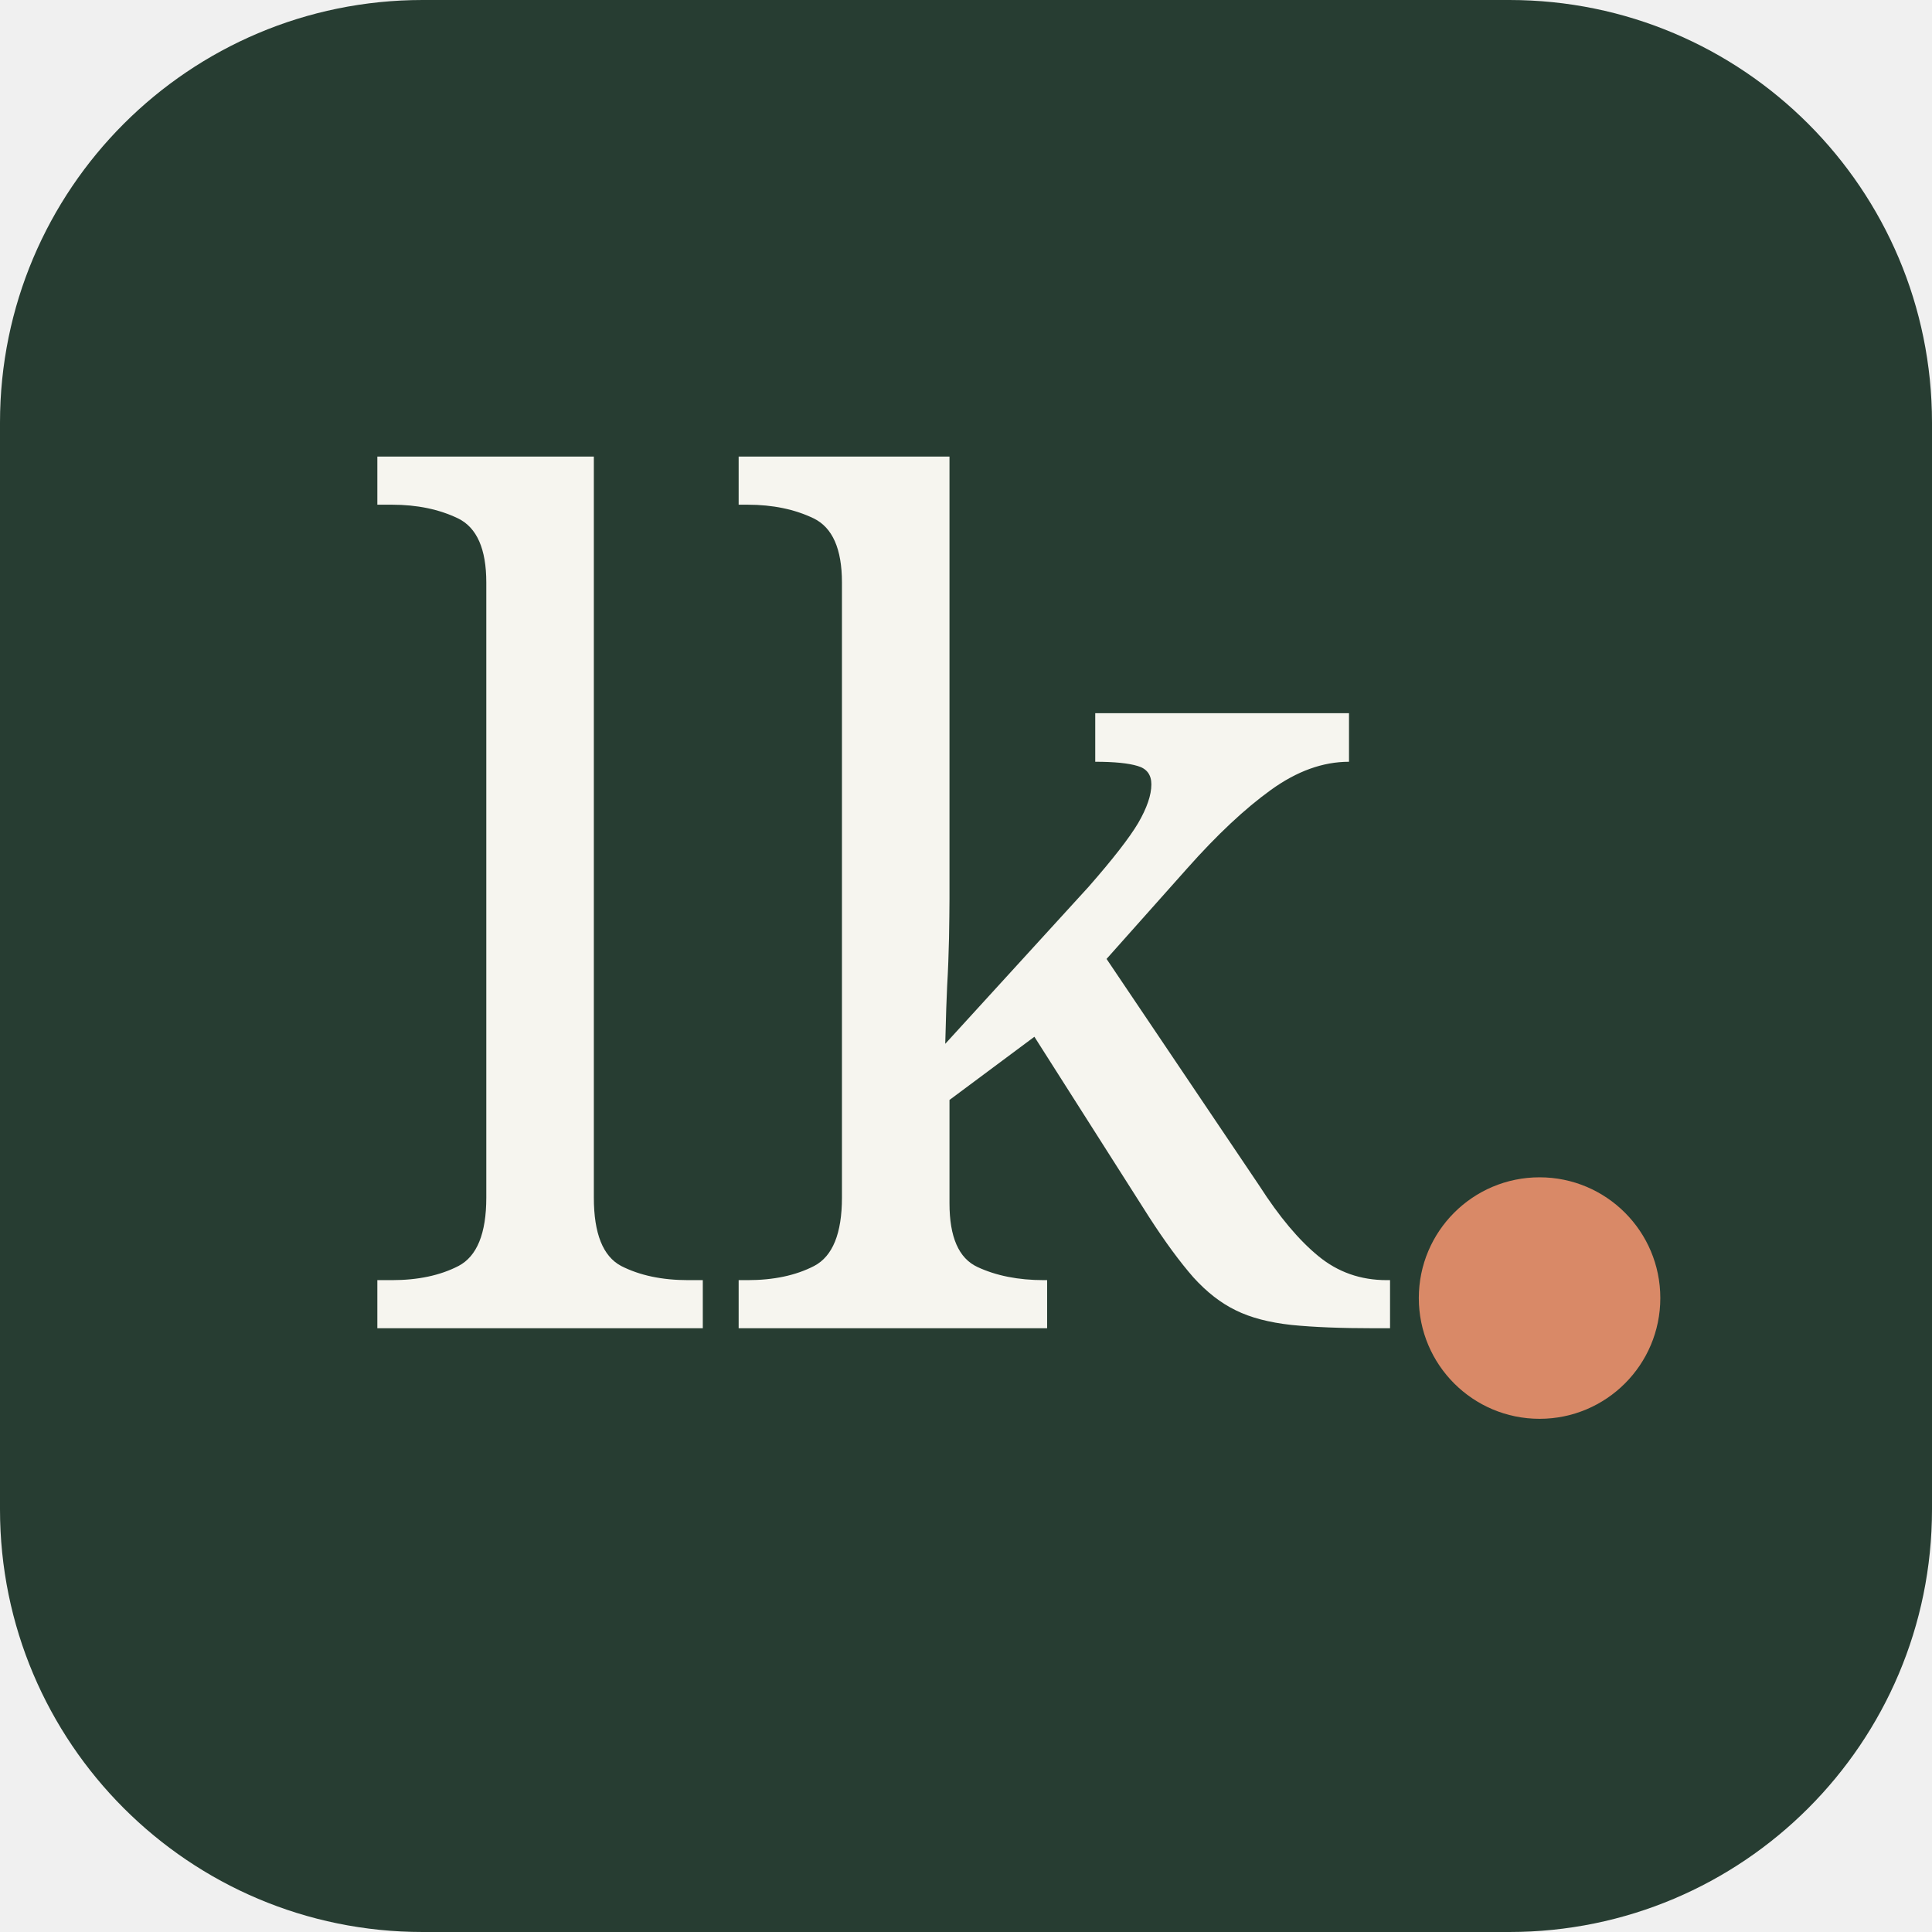
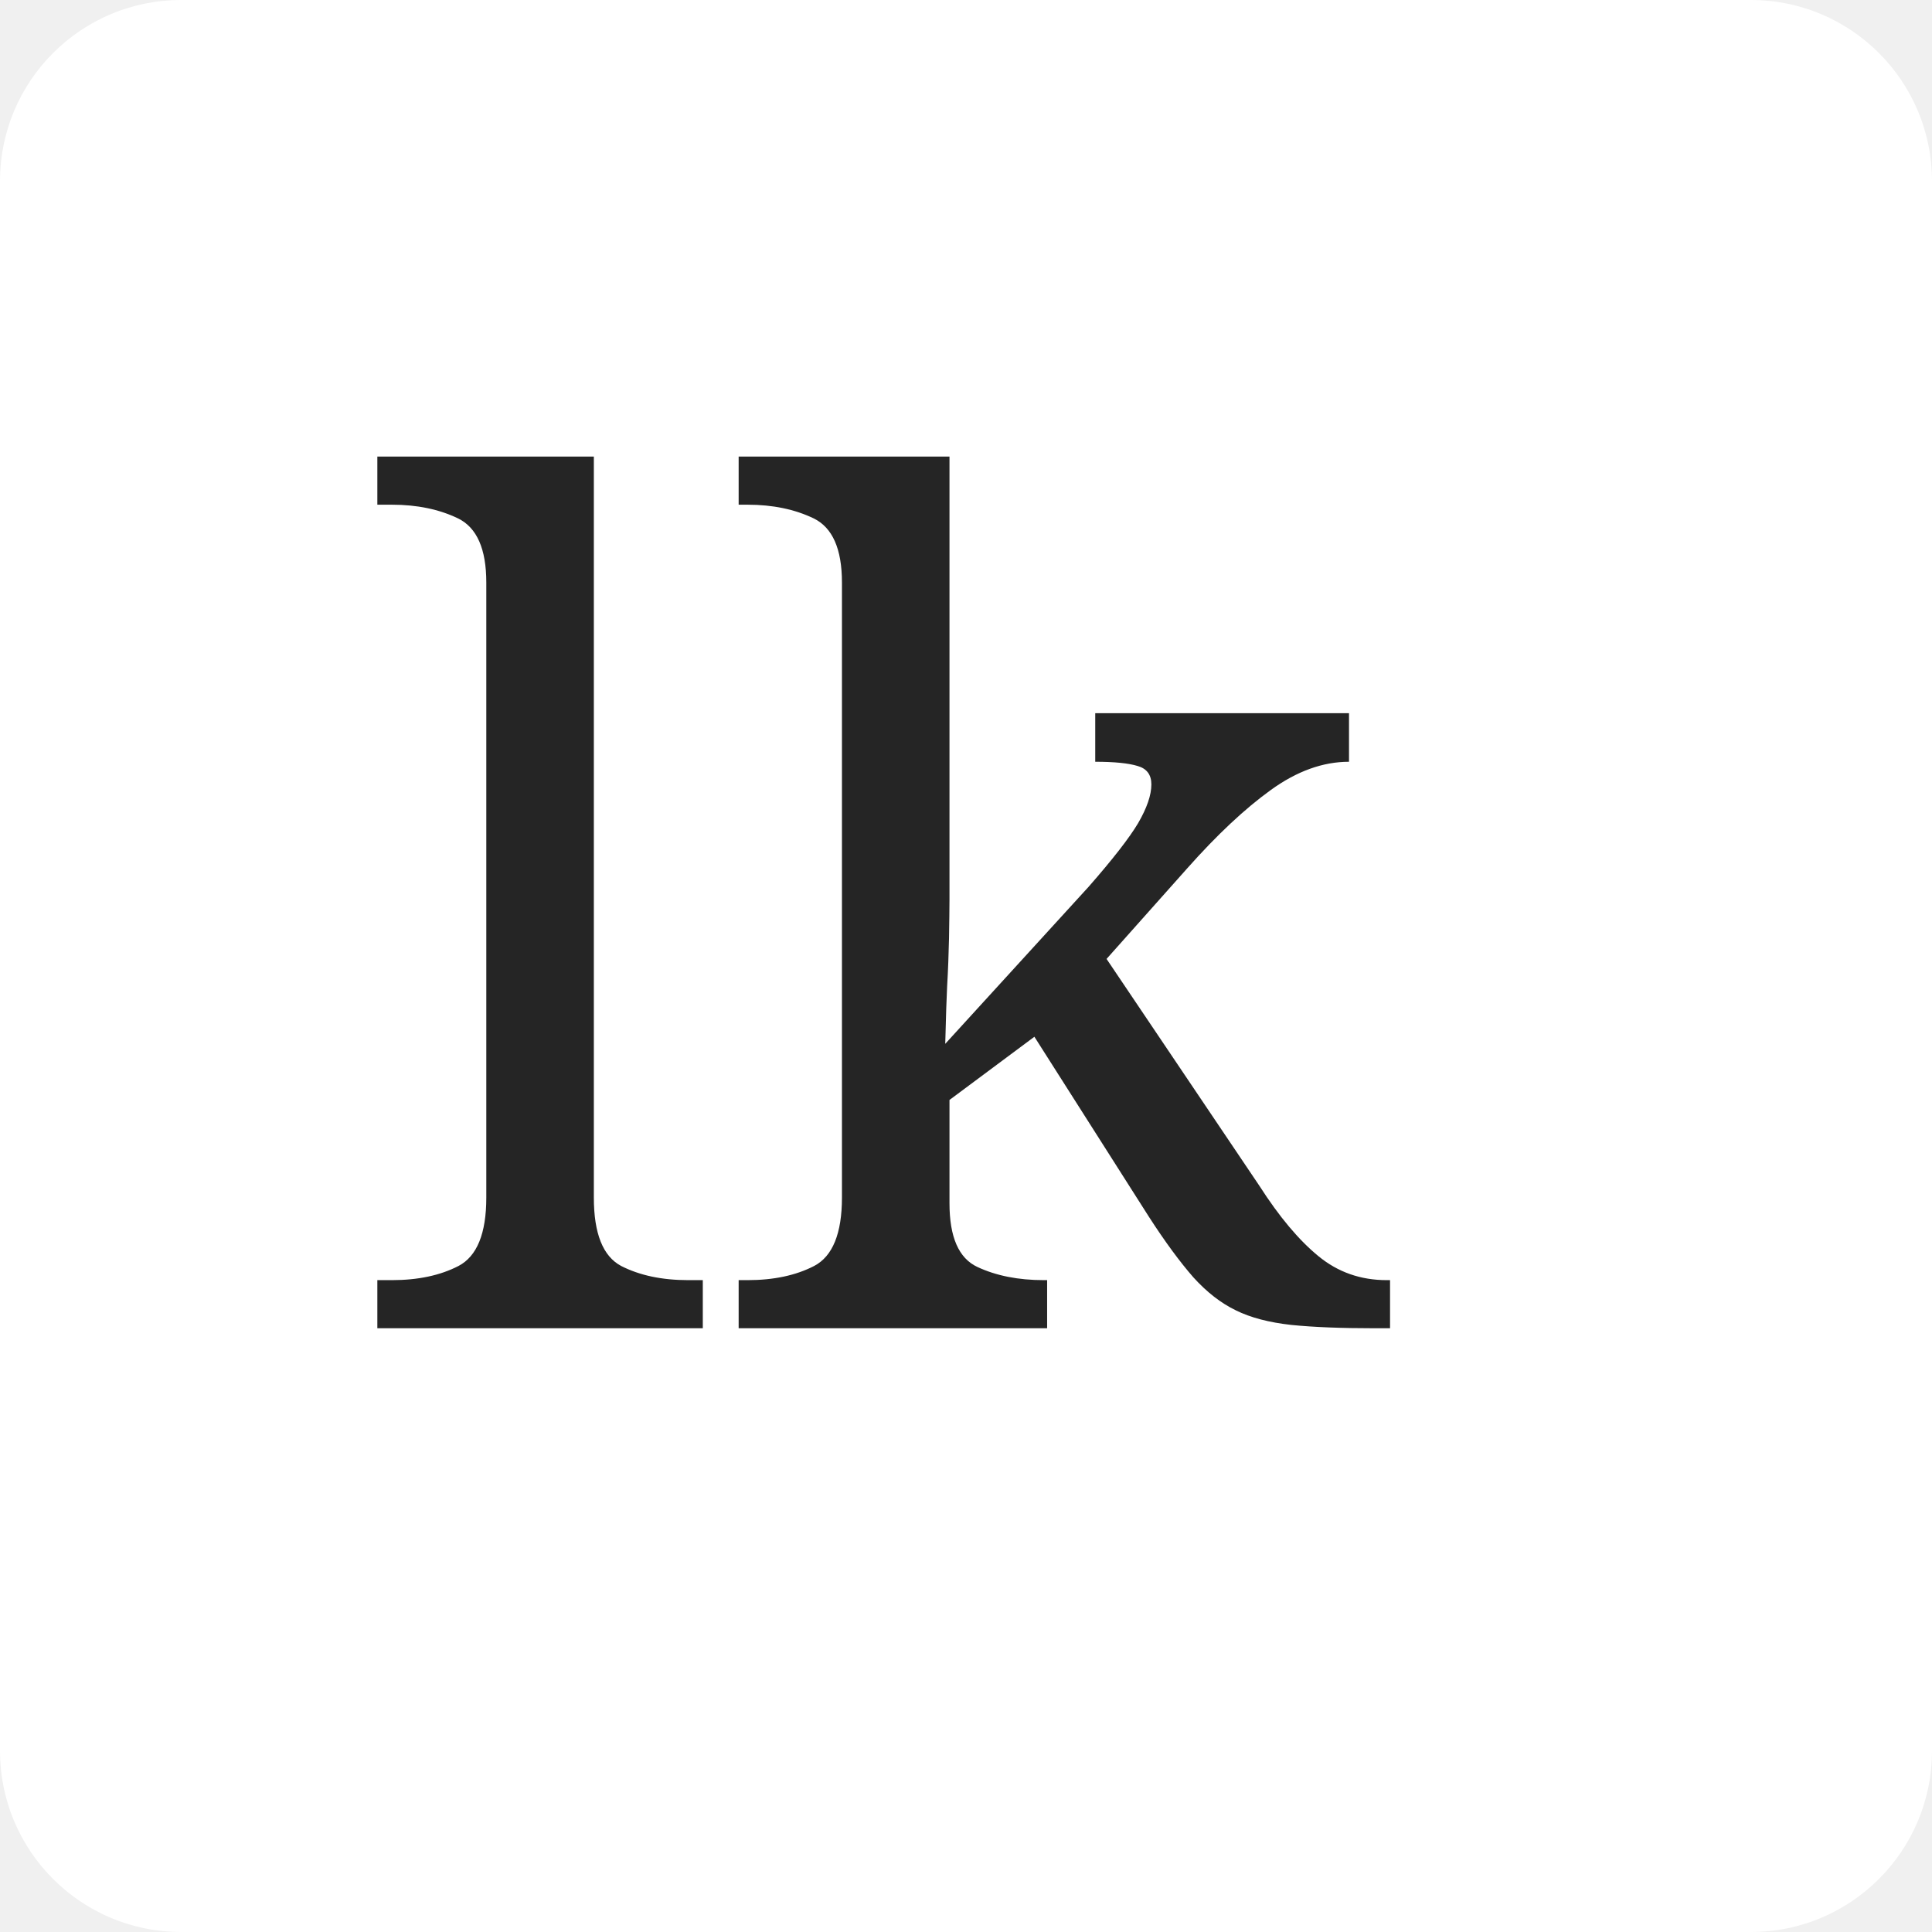
<svg xmlns="http://www.w3.org/2000/svg" viewBox="0 0 64 64">
-   <rect width="64" height="64" rx="14" fill="#273d32" />
-   <text x="12" y="44" font-family="Georgia,serif" font-size="38" fill="#f6f5ef">lk</text>
-   <circle cx="51" cy="43" r="4" fill="#d98967" />
+   <rect width="64" height="64" rx="6" fill="#fff" />
+   <text x="12" y="44" font-family="Georgia,serif" font-size="38" fill="#252525">lk</text>
</svg>
